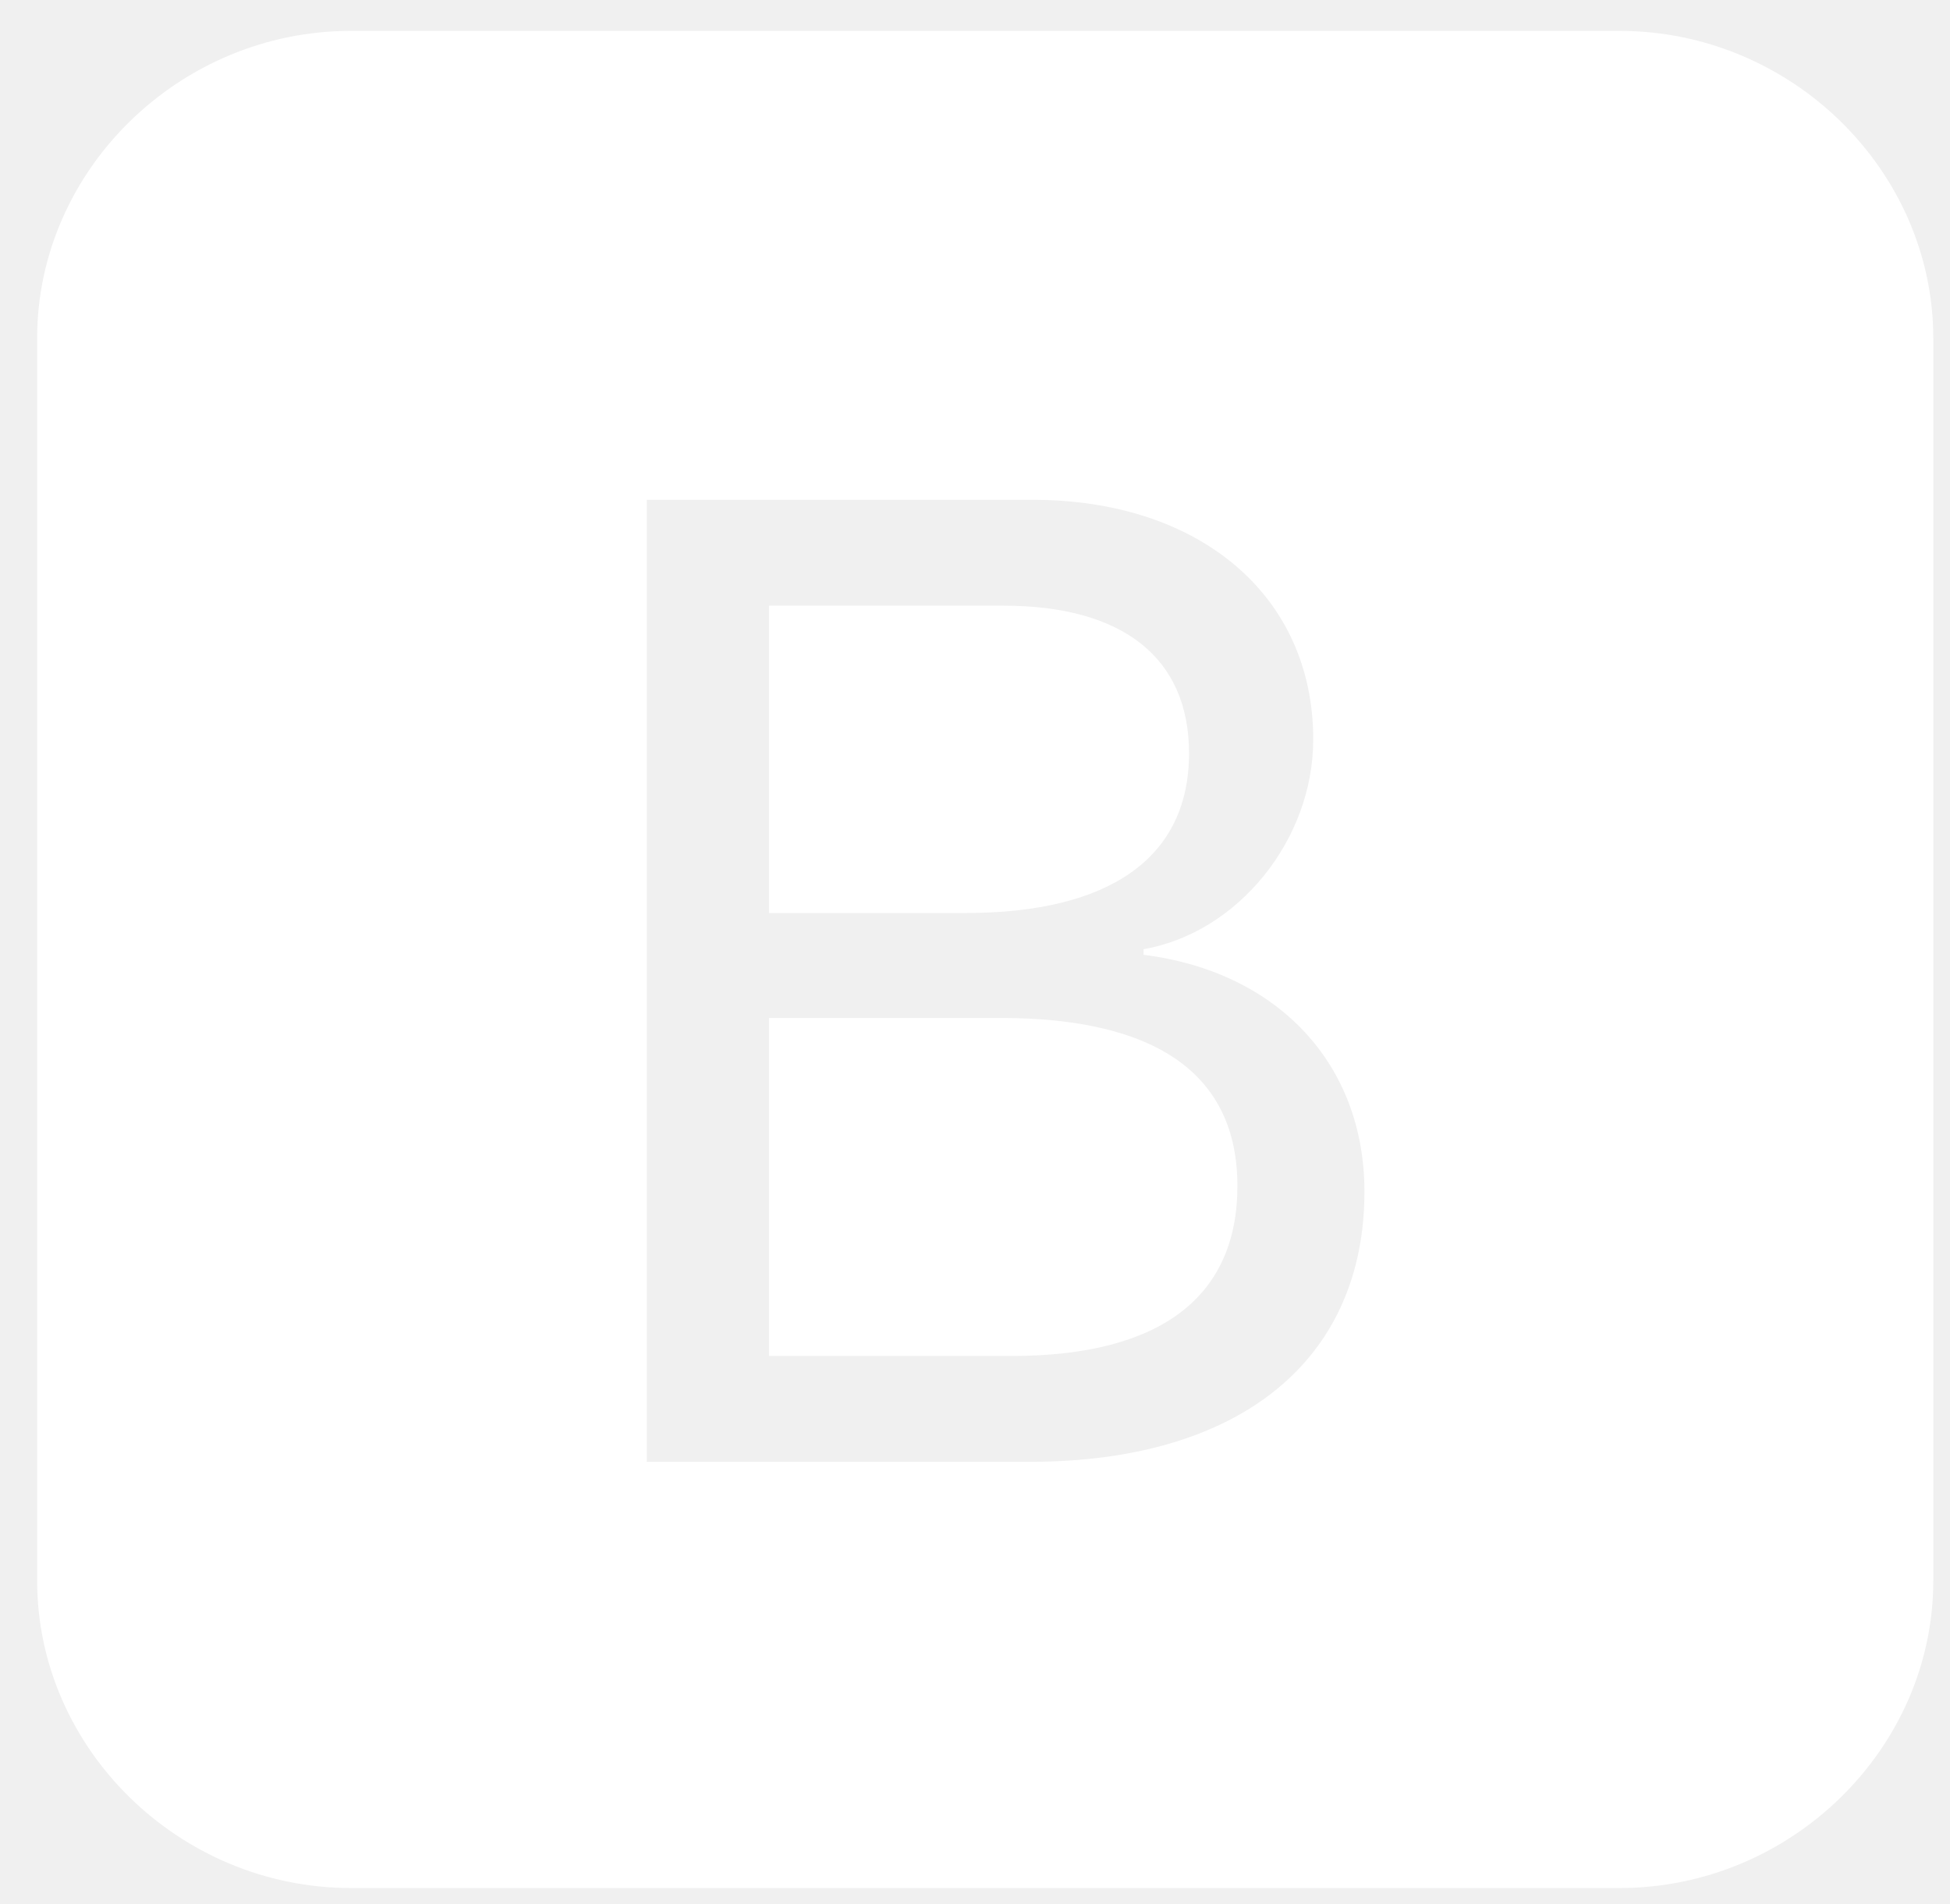
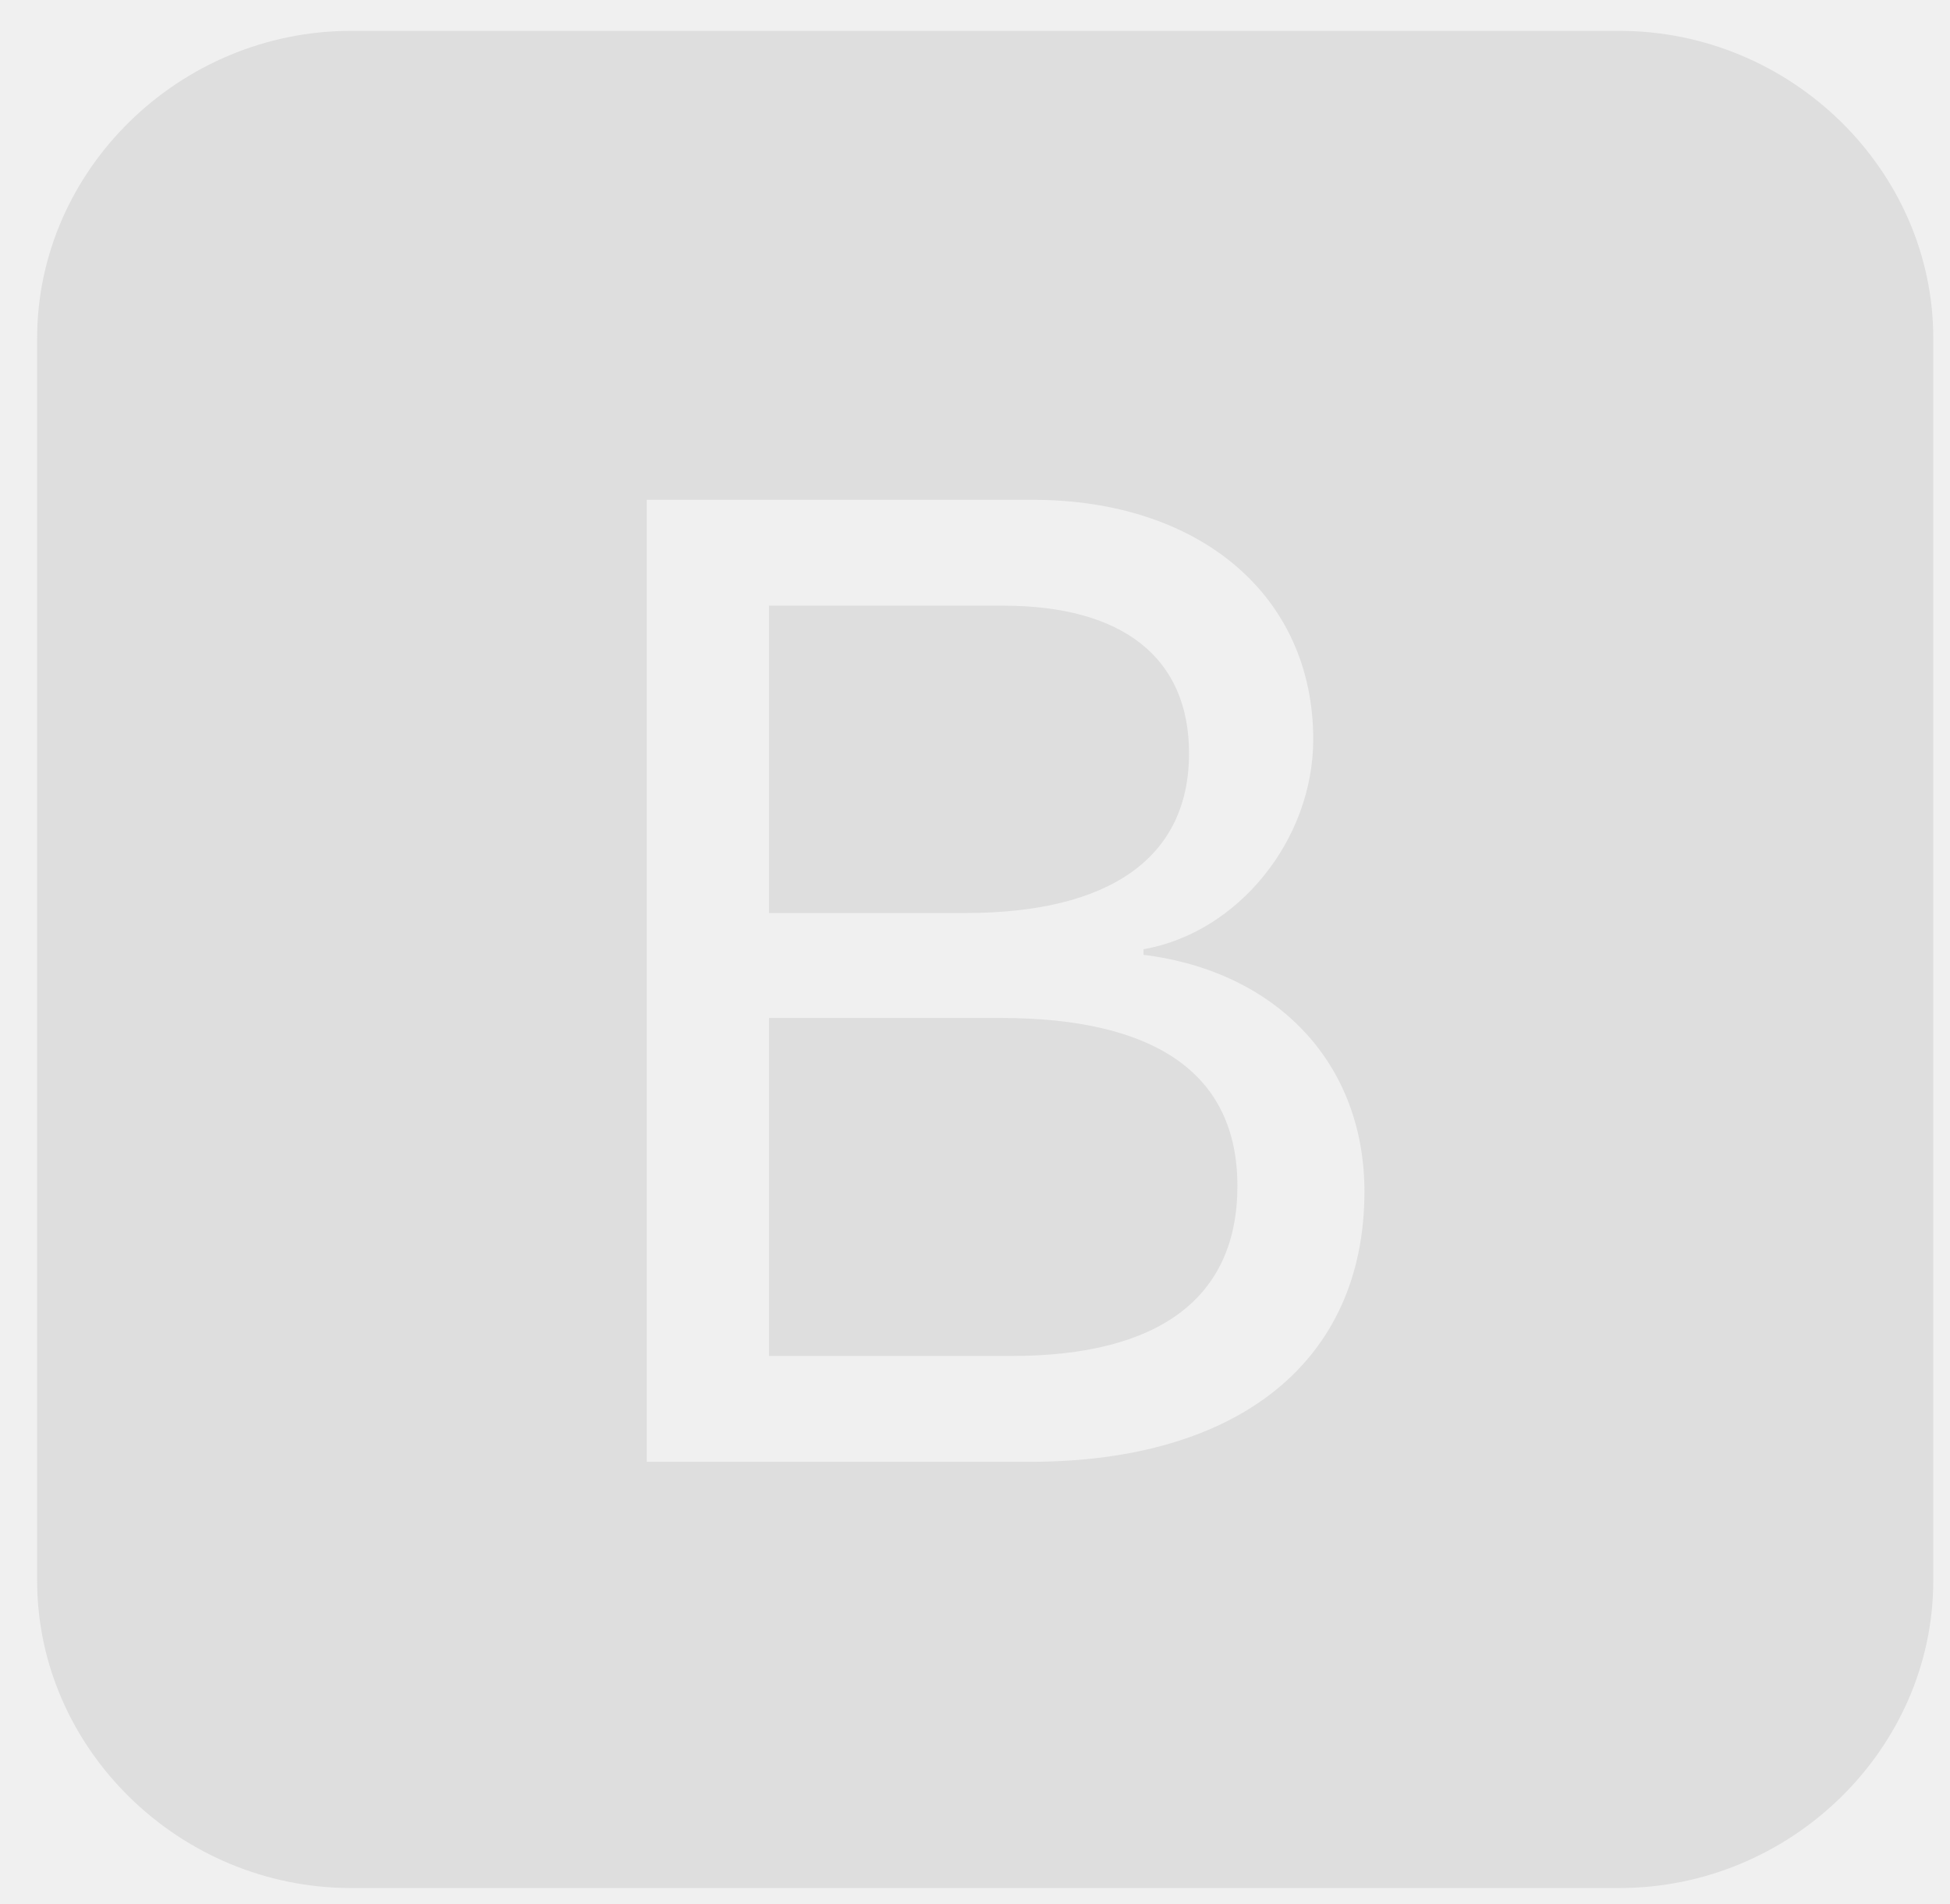
<svg xmlns="http://www.w3.org/2000/svg" width="42" height="41" viewBox="0 0 42 41" fill="none">
-   <path d="M20.791 19.665H16.564V13.045H21.608C24.181 13.045 25.61 14.165 25.61 16.225C25.61 18.465 23.915 19.665 20.791 19.665ZM21.547 21.925H16.564V29.205H21.792C24.977 29.205 26.652 27.945 26.652 25.545C26.652 23.145 24.916 21.925 21.547 21.925ZM41.64 7.285V34.045C41.64 37.665 38.577 40.665 34.881 40.665H7.559C3.863 40.665 0.8 37.665 0.8 34.045V7.285C0.8 3.665 3.863 0.665 7.559 0.665H34.881C38.577 0.665 41.64 3.665 41.64 7.285ZM29.388 25.665C29.388 22.905 27.509 20.925 24.63 20.565V20.445C26.672 20.085 28.285 18.085 28.285 15.925C28.285 12.825 25.835 10.765 22.241 10.765H13.93V31.485H22.18C26.692 31.485 29.388 29.305 29.388 25.665Z" fill="white" />
+   <path d="M20.791 19.665H16.564V13.045H21.608C24.181 13.045 25.61 14.165 25.61 16.225C25.61 18.465 23.915 19.665 20.791 19.665ZM21.547 21.925H16.564V29.205H21.792C24.977 29.205 26.652 27.945 26.652 25.545C26.652 23.145 24.916 21.925 21.547 21.925ZM41.64 7.285V34.045C41.64 37.665 38.577 40.665 34.881 40.665H7.559C3.863 40.665 0.8 37.665 0.8 34.045V7.285C0.8 3.665 3.863 0.665 7.559 0.665H34.881C38.577 0.665 41.64 3.665 41.64 7.285ZM29.388 25.665C29.388 22.905 27.509 20.925 24.63 20.565V20.445C26.672 20.085 28.285 18.085 28.285 15.925C28.285 12.825 25.835 10.765 22.241 10.765H13.93V31.485H22.18C26.692 31.485 29.388 29.305 29.388 25.665Z" fill="#dedede" />
</svg>
